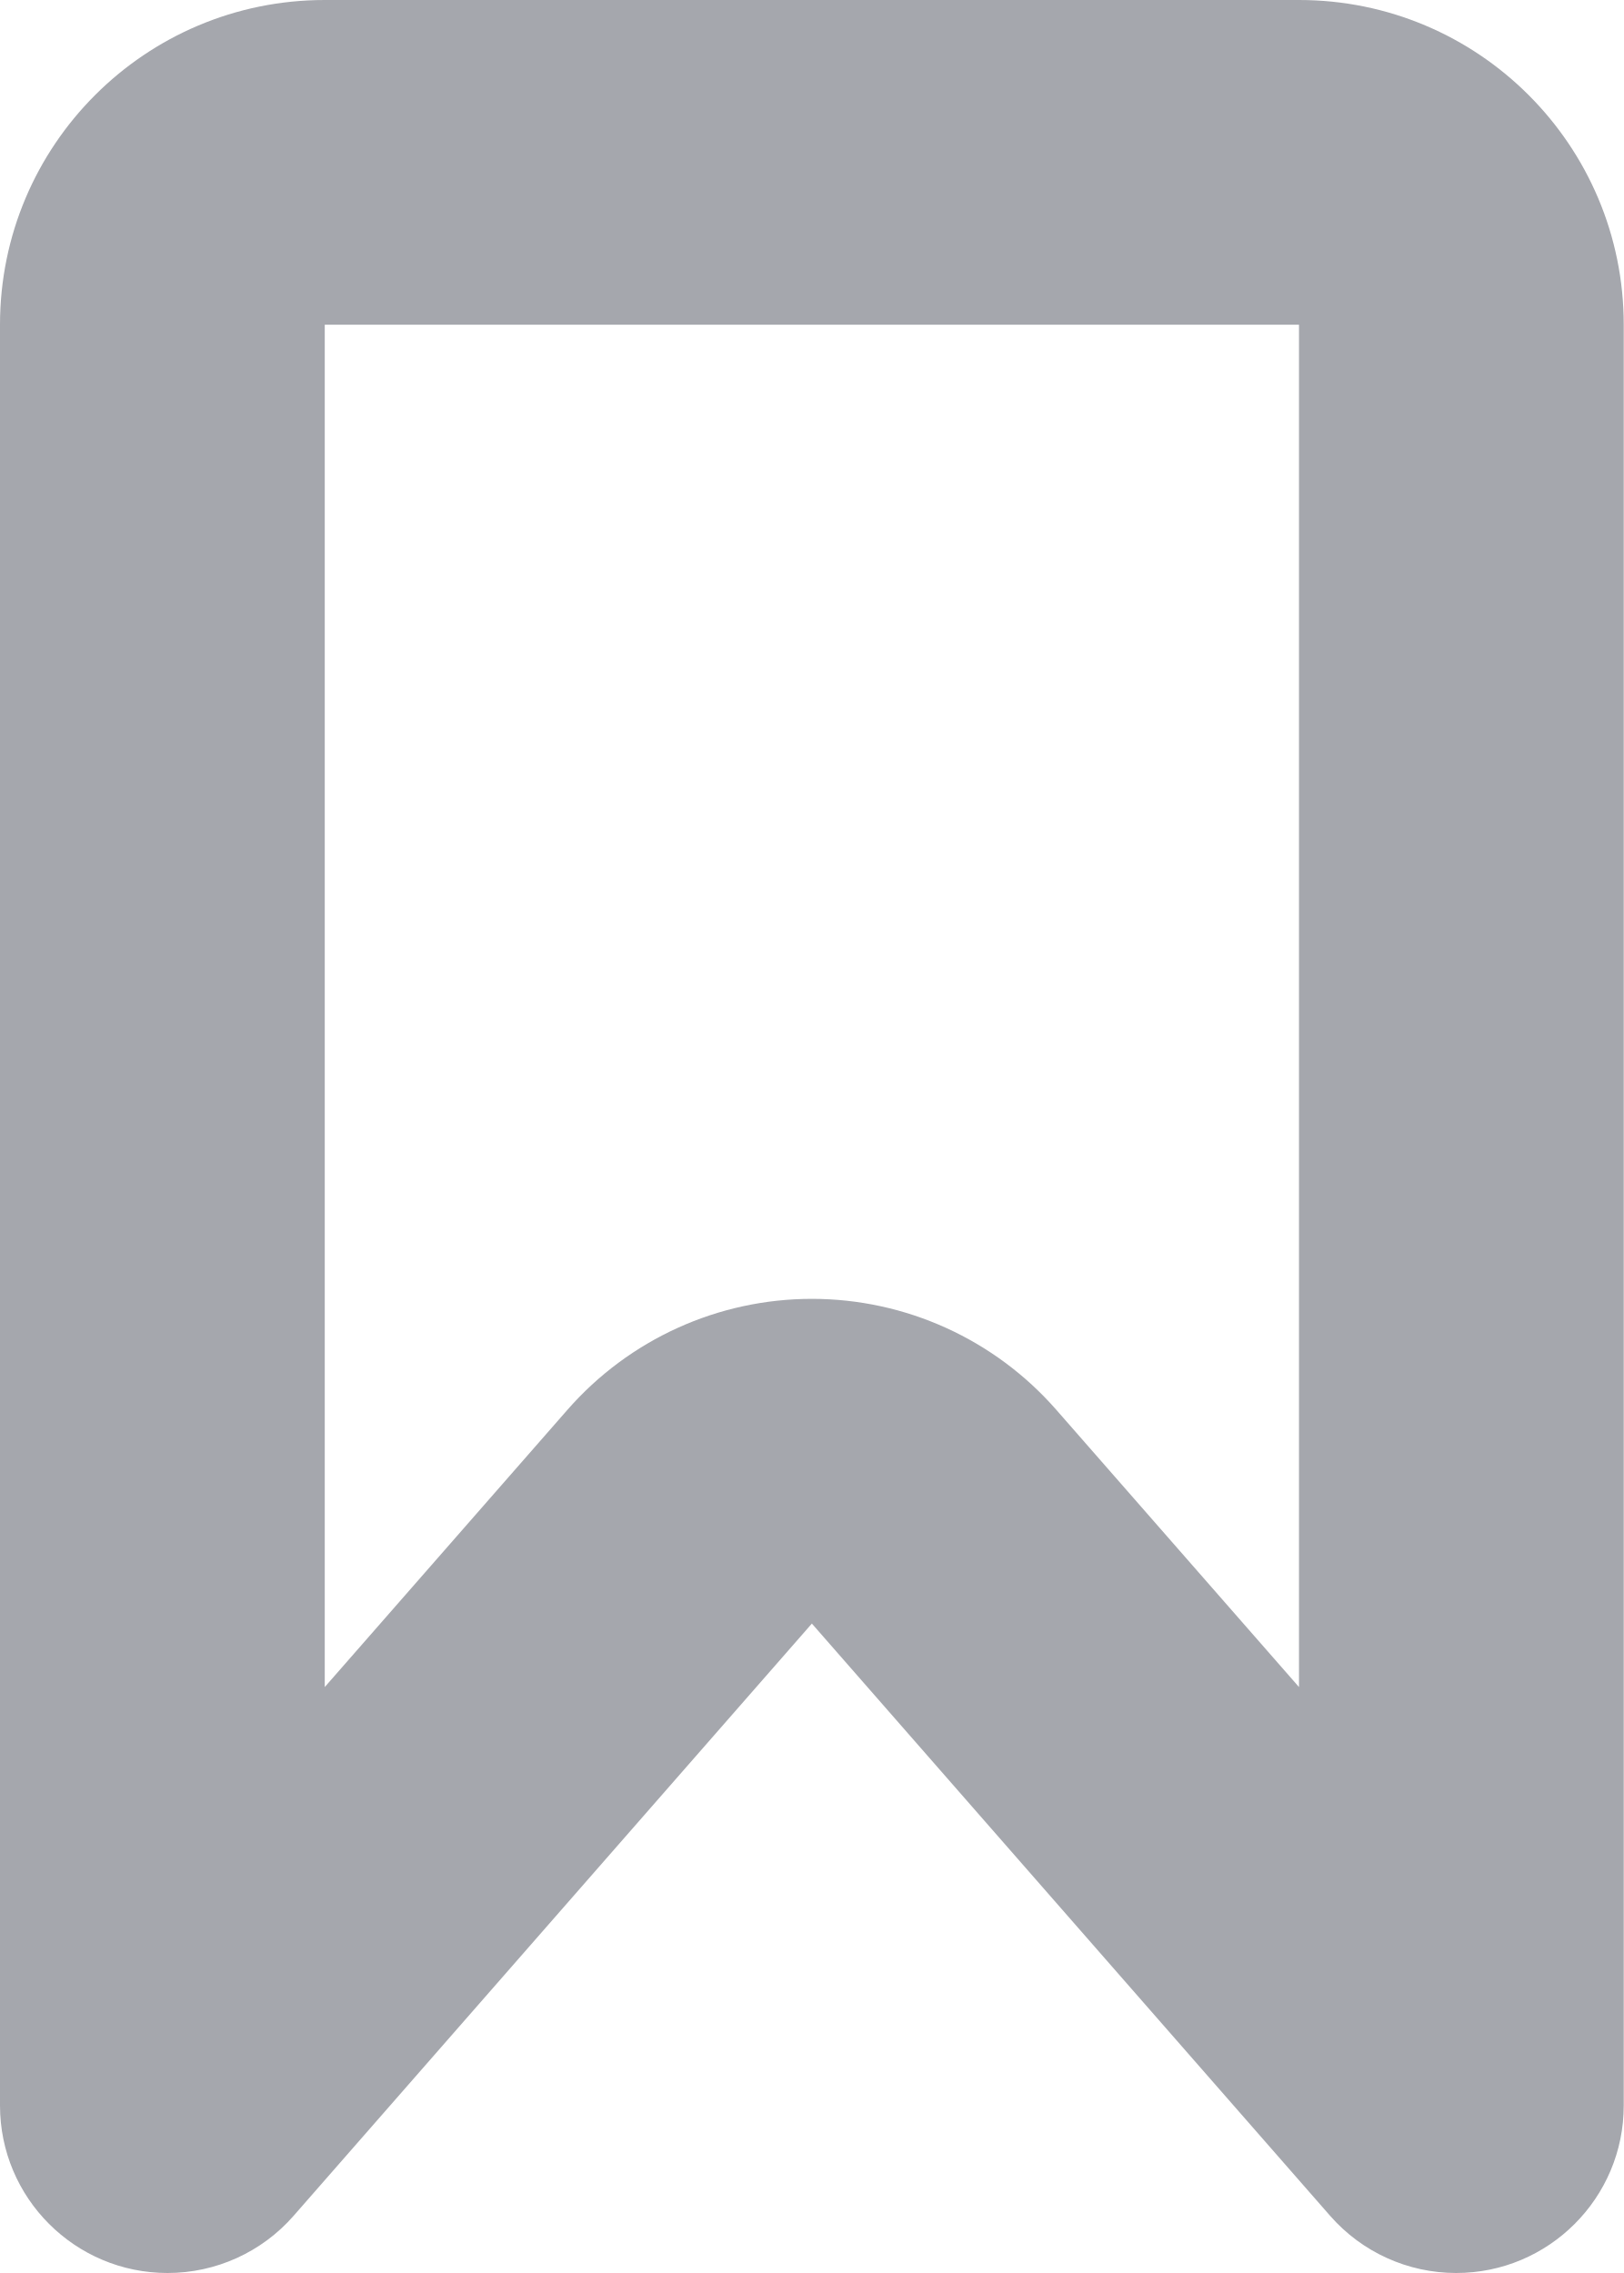
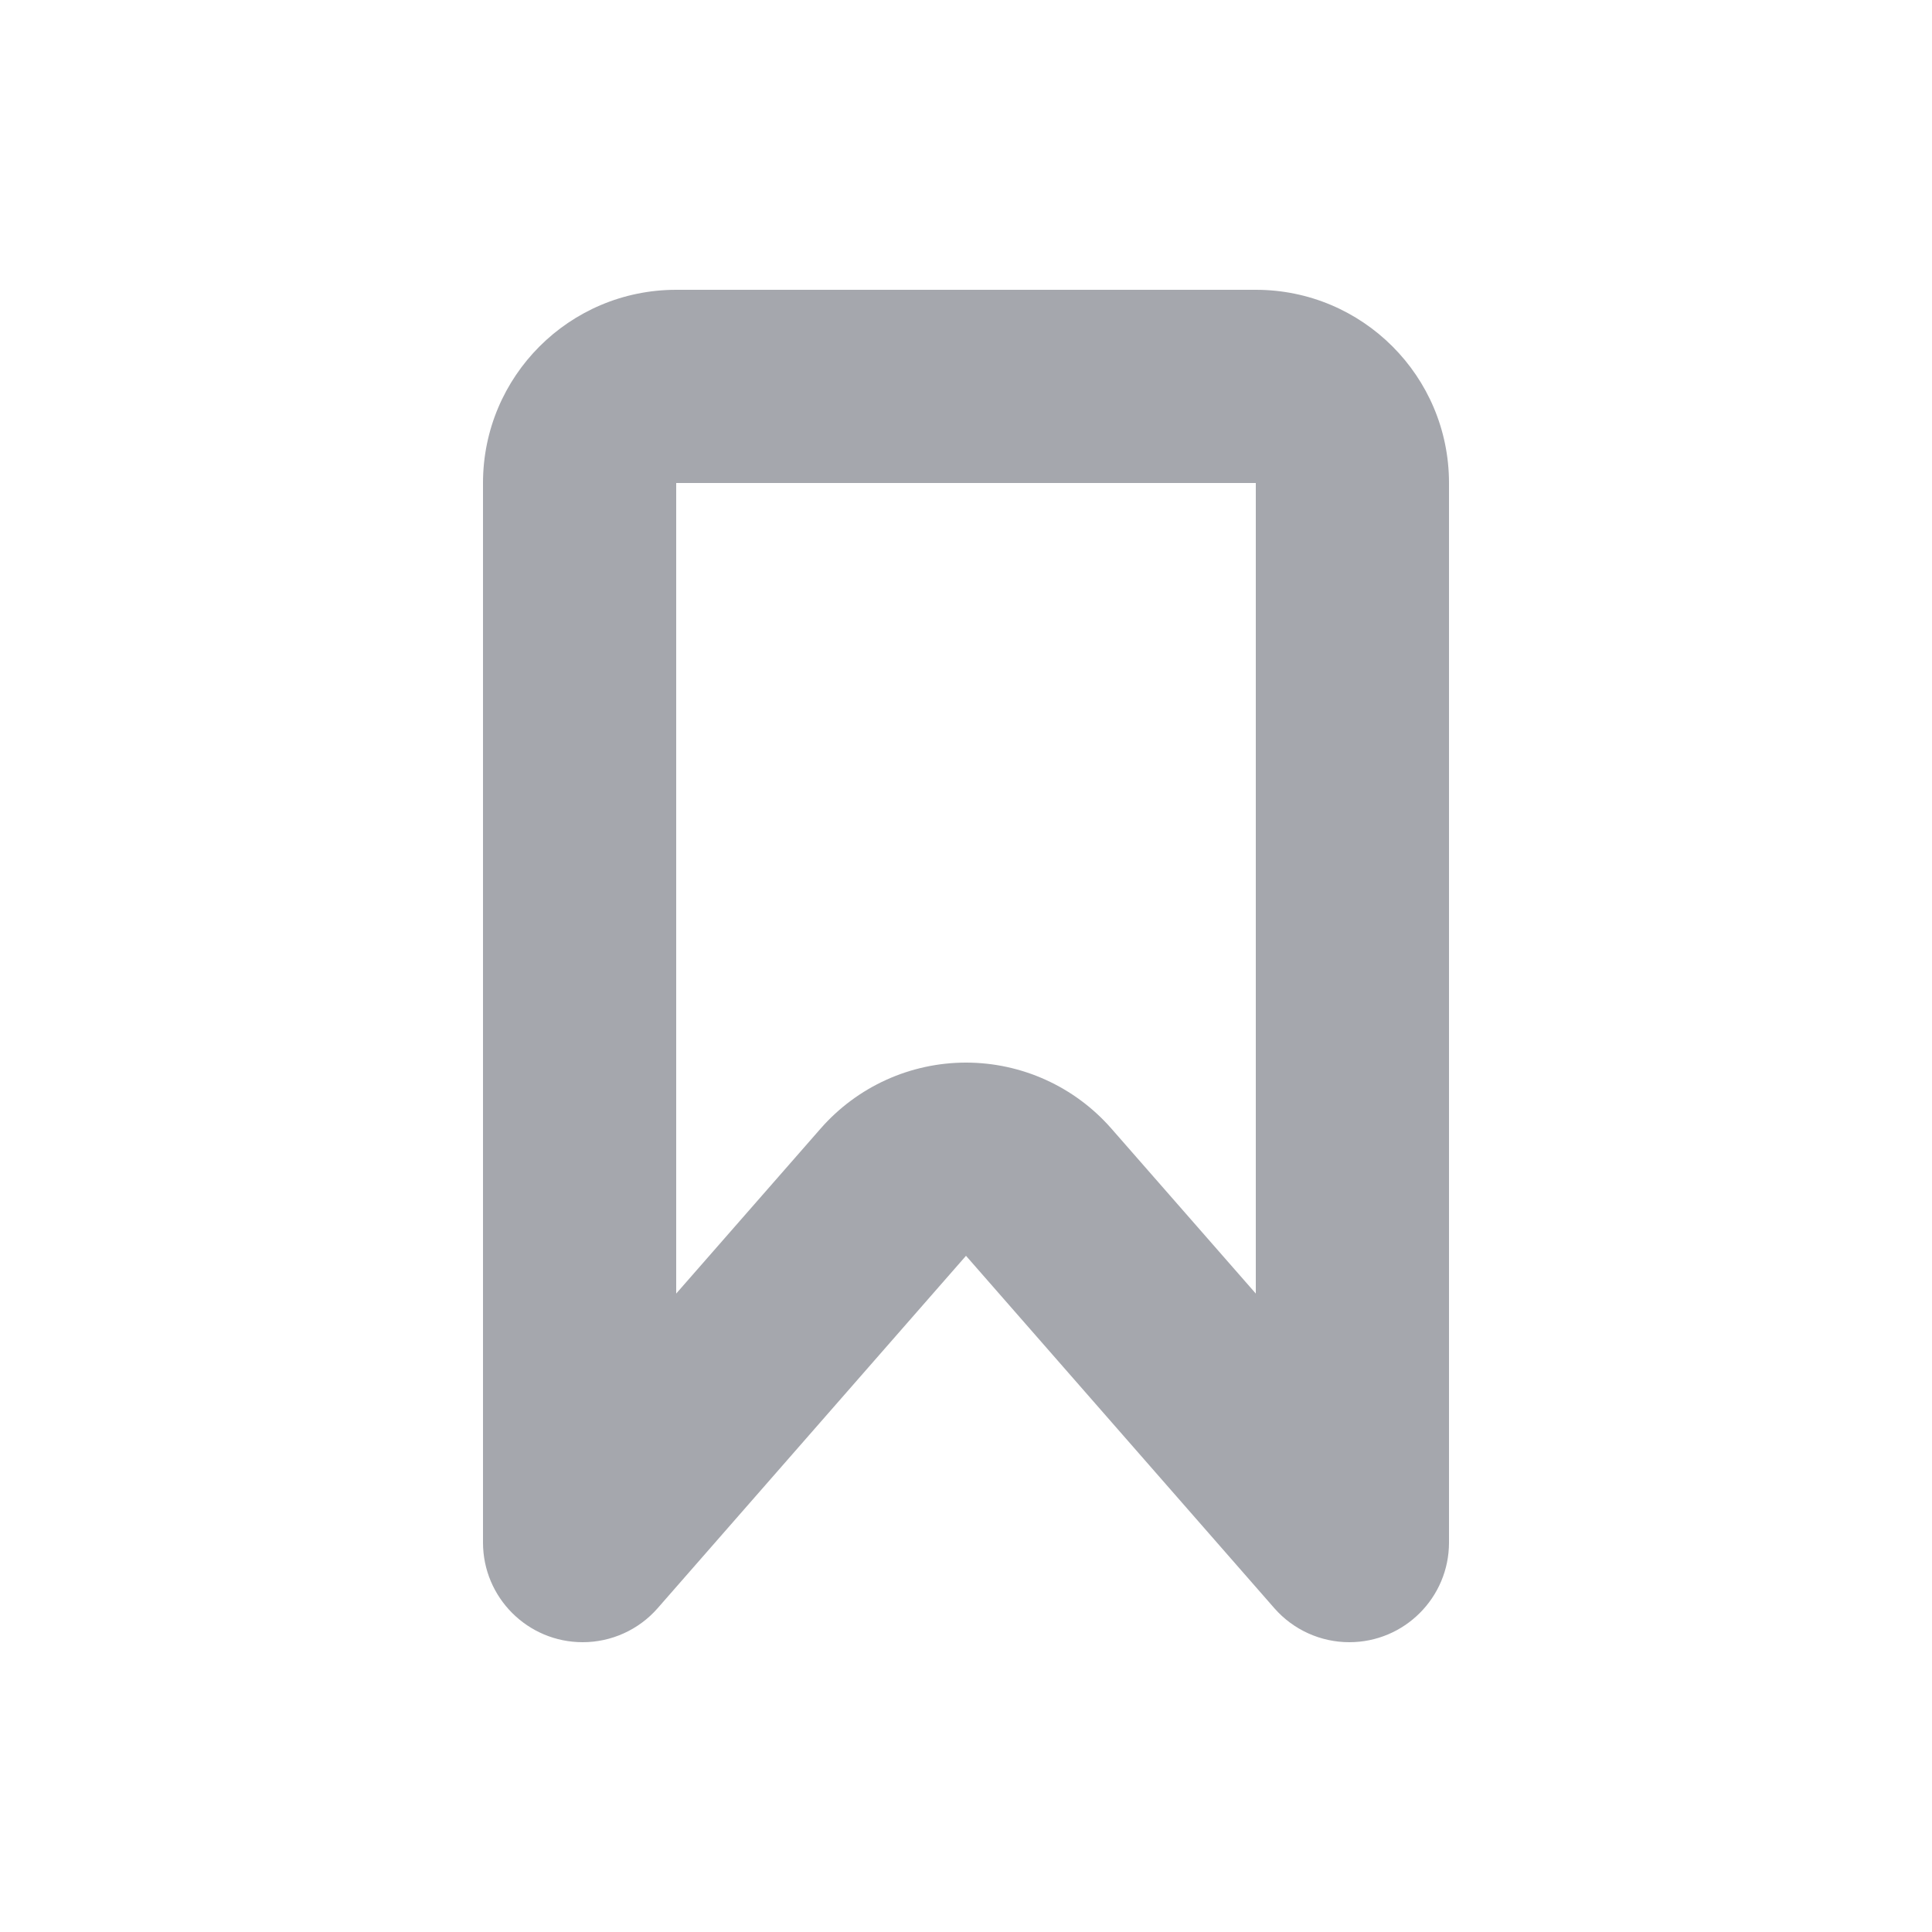
- <svg xmlns="http://www.w3.org/2000/svg" width="10" height="14" viewBox="0 0 10 14" fill="none">
-   <path fill-rule="evenodd" clip-rule="evenodd" d="M5 8C5.577 8 6.125 8.249 6.505 8.683L8 10.391V2H2V10.391L3.495 8.683C3.875 8.249 4.423 8 5 8ZM8.192 13.648C8.388 13.872 8.671 14 8.968 14C9.538 14 10 13.538 10 12.968V2C10 0.895 9.105 0 8 0H2C0.895 0 0 0.895 0 2V12.968C0 13.538 0.462 14 1.032 14C1.329 14 1.612 13.872 1.808 13.648L5 10L8.192 13.648Z" fill="#A5A7AD" />
+ <svg xmlns="http://www.w3.org/2000/svg" width="20" height="20" viewBox="0 0 20 20" fill="none">
+   <path fill-rule="evenodd" clip-rule="evenodd" d="M10 11C10.577 11 11.125 11.249 11.505 11.683L13 13.391V5H7V13.391L8.495 11.683C8.875 11.249 9.423 11 10 11ZM13.192 16.648C13.388 16.872 13.671 17 13.968 17C14.538 17 15 16.538 15 15.968V5C15 3.895 14.105 3 13 3H7C5.895 3 5 3.895 5 5V15.968C5 16.538 5.462 17 6.032 17C6.329 17 6.612 16.872 6.808 16.648L10 13L13.192 16.648Z" fill="#A5A7AD" />
</svg>
